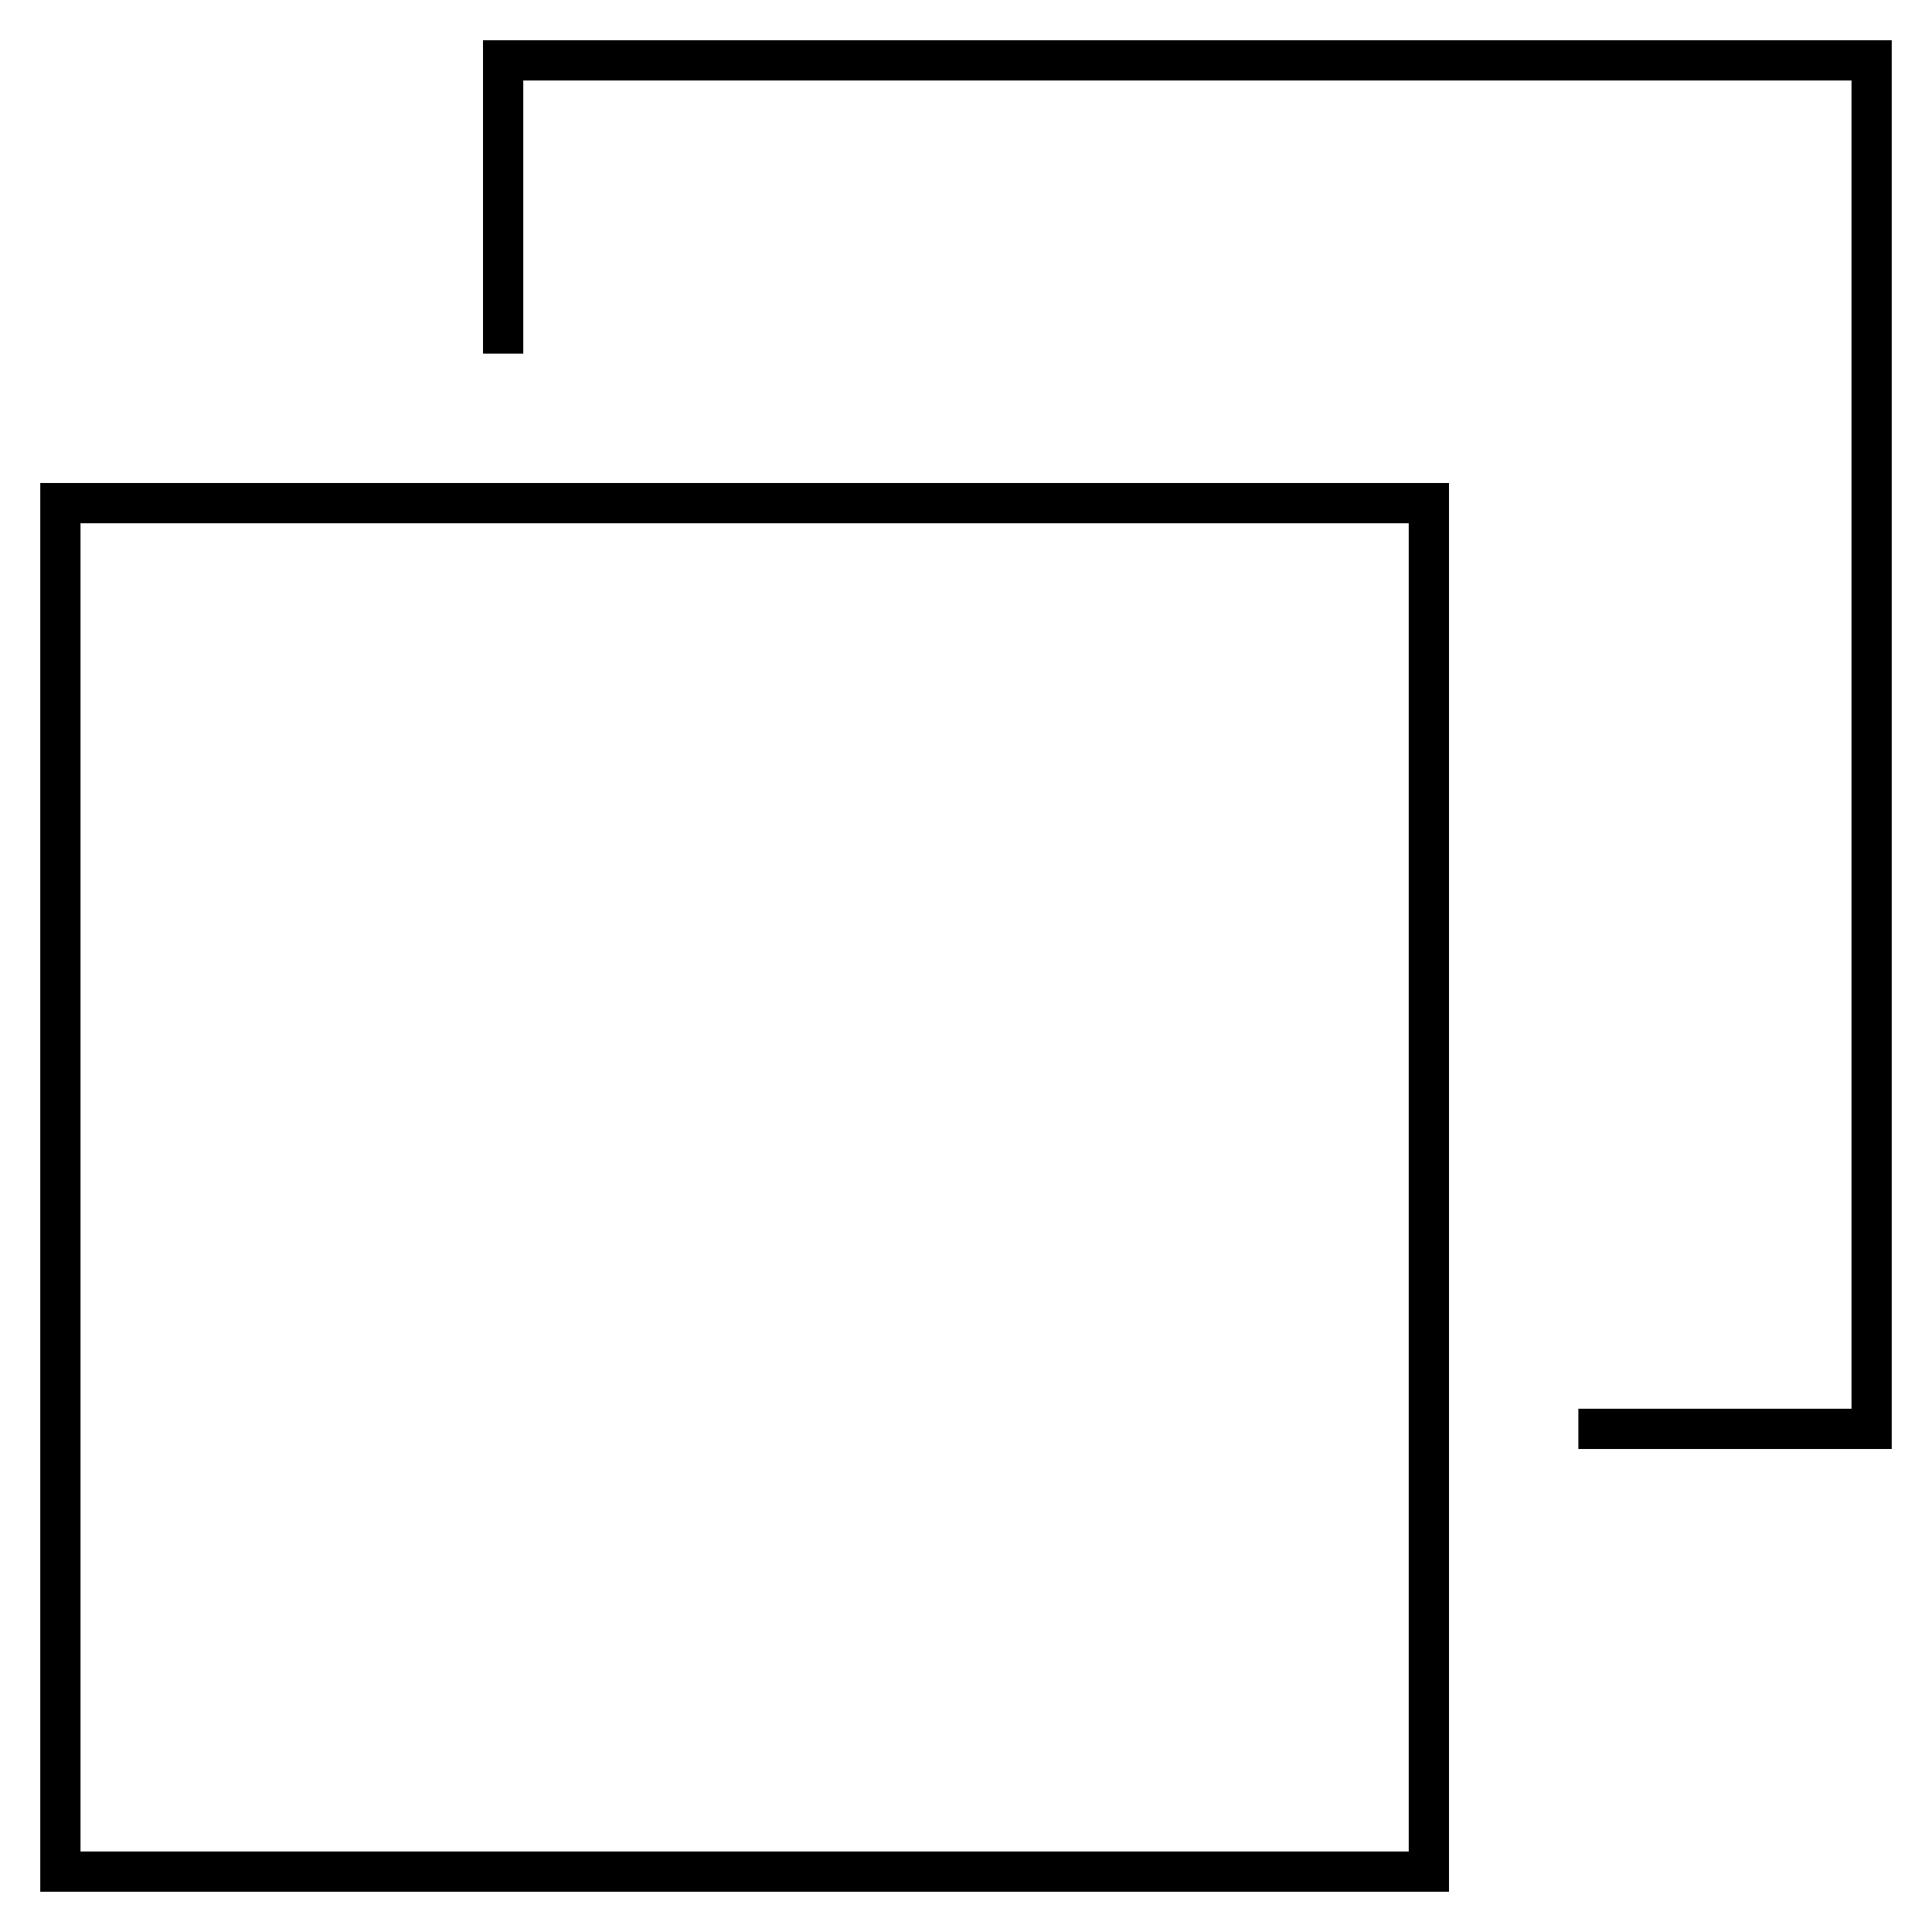
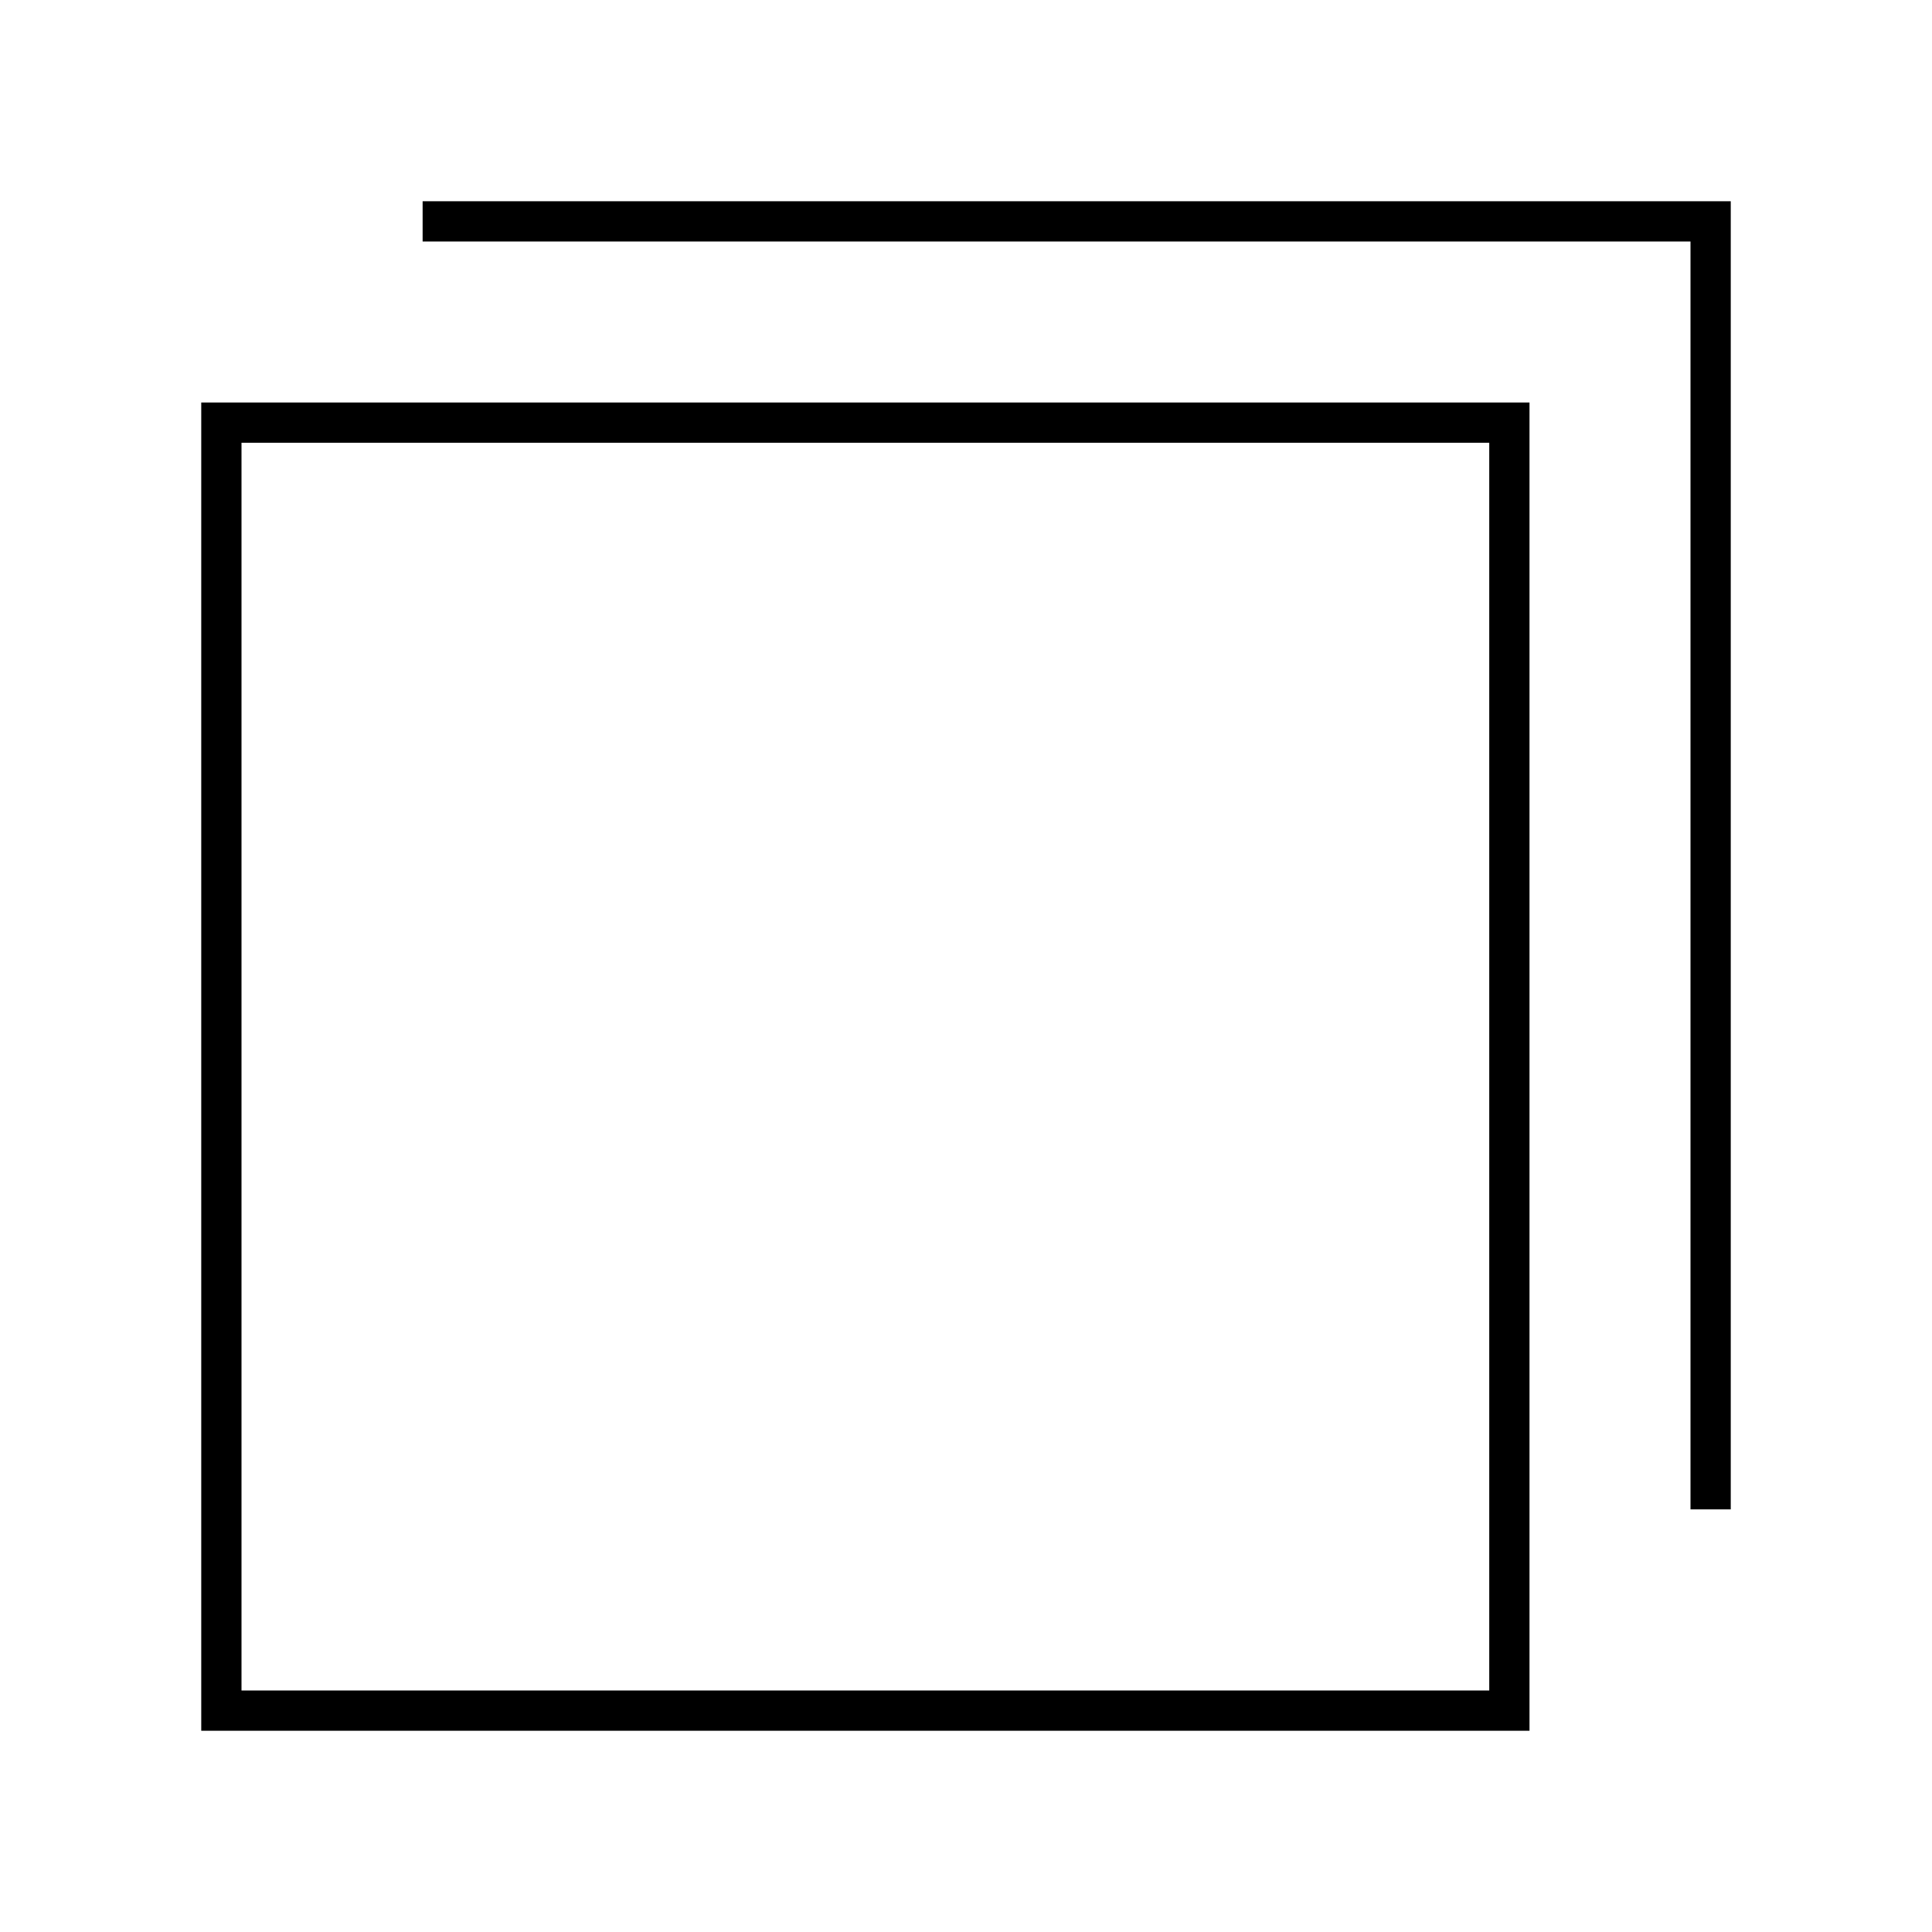
<svg xmlns="http://www.w3.org/2000/svg" width="48px" height="48px" viewBox="0 0 48 48" version="1.1">
  <defs />
  <g id="line" stroke="none" stroke-width="1" fill="none" fill-rule="evenodd">
    <g id="photogallery-line" stroke="#000000">
-       <rect id="Rectangle-15" x="1.5" y="12.5" width="34" height="34" />
-       <polyline id="Rectangle-16" points="12.5 8.786 12.5 1.5 46.5 1.5 46.5 35.5 39.214 35.5" />
+       <rect id="Rectangle-15" x="5.5" y="10.5" width="32" height="32" />
+       <polyline id="Rectangle-16" points="10.5 5.5 42.5 5.5 42.5 37.5" />
    </g>
  </g>
</svg>
